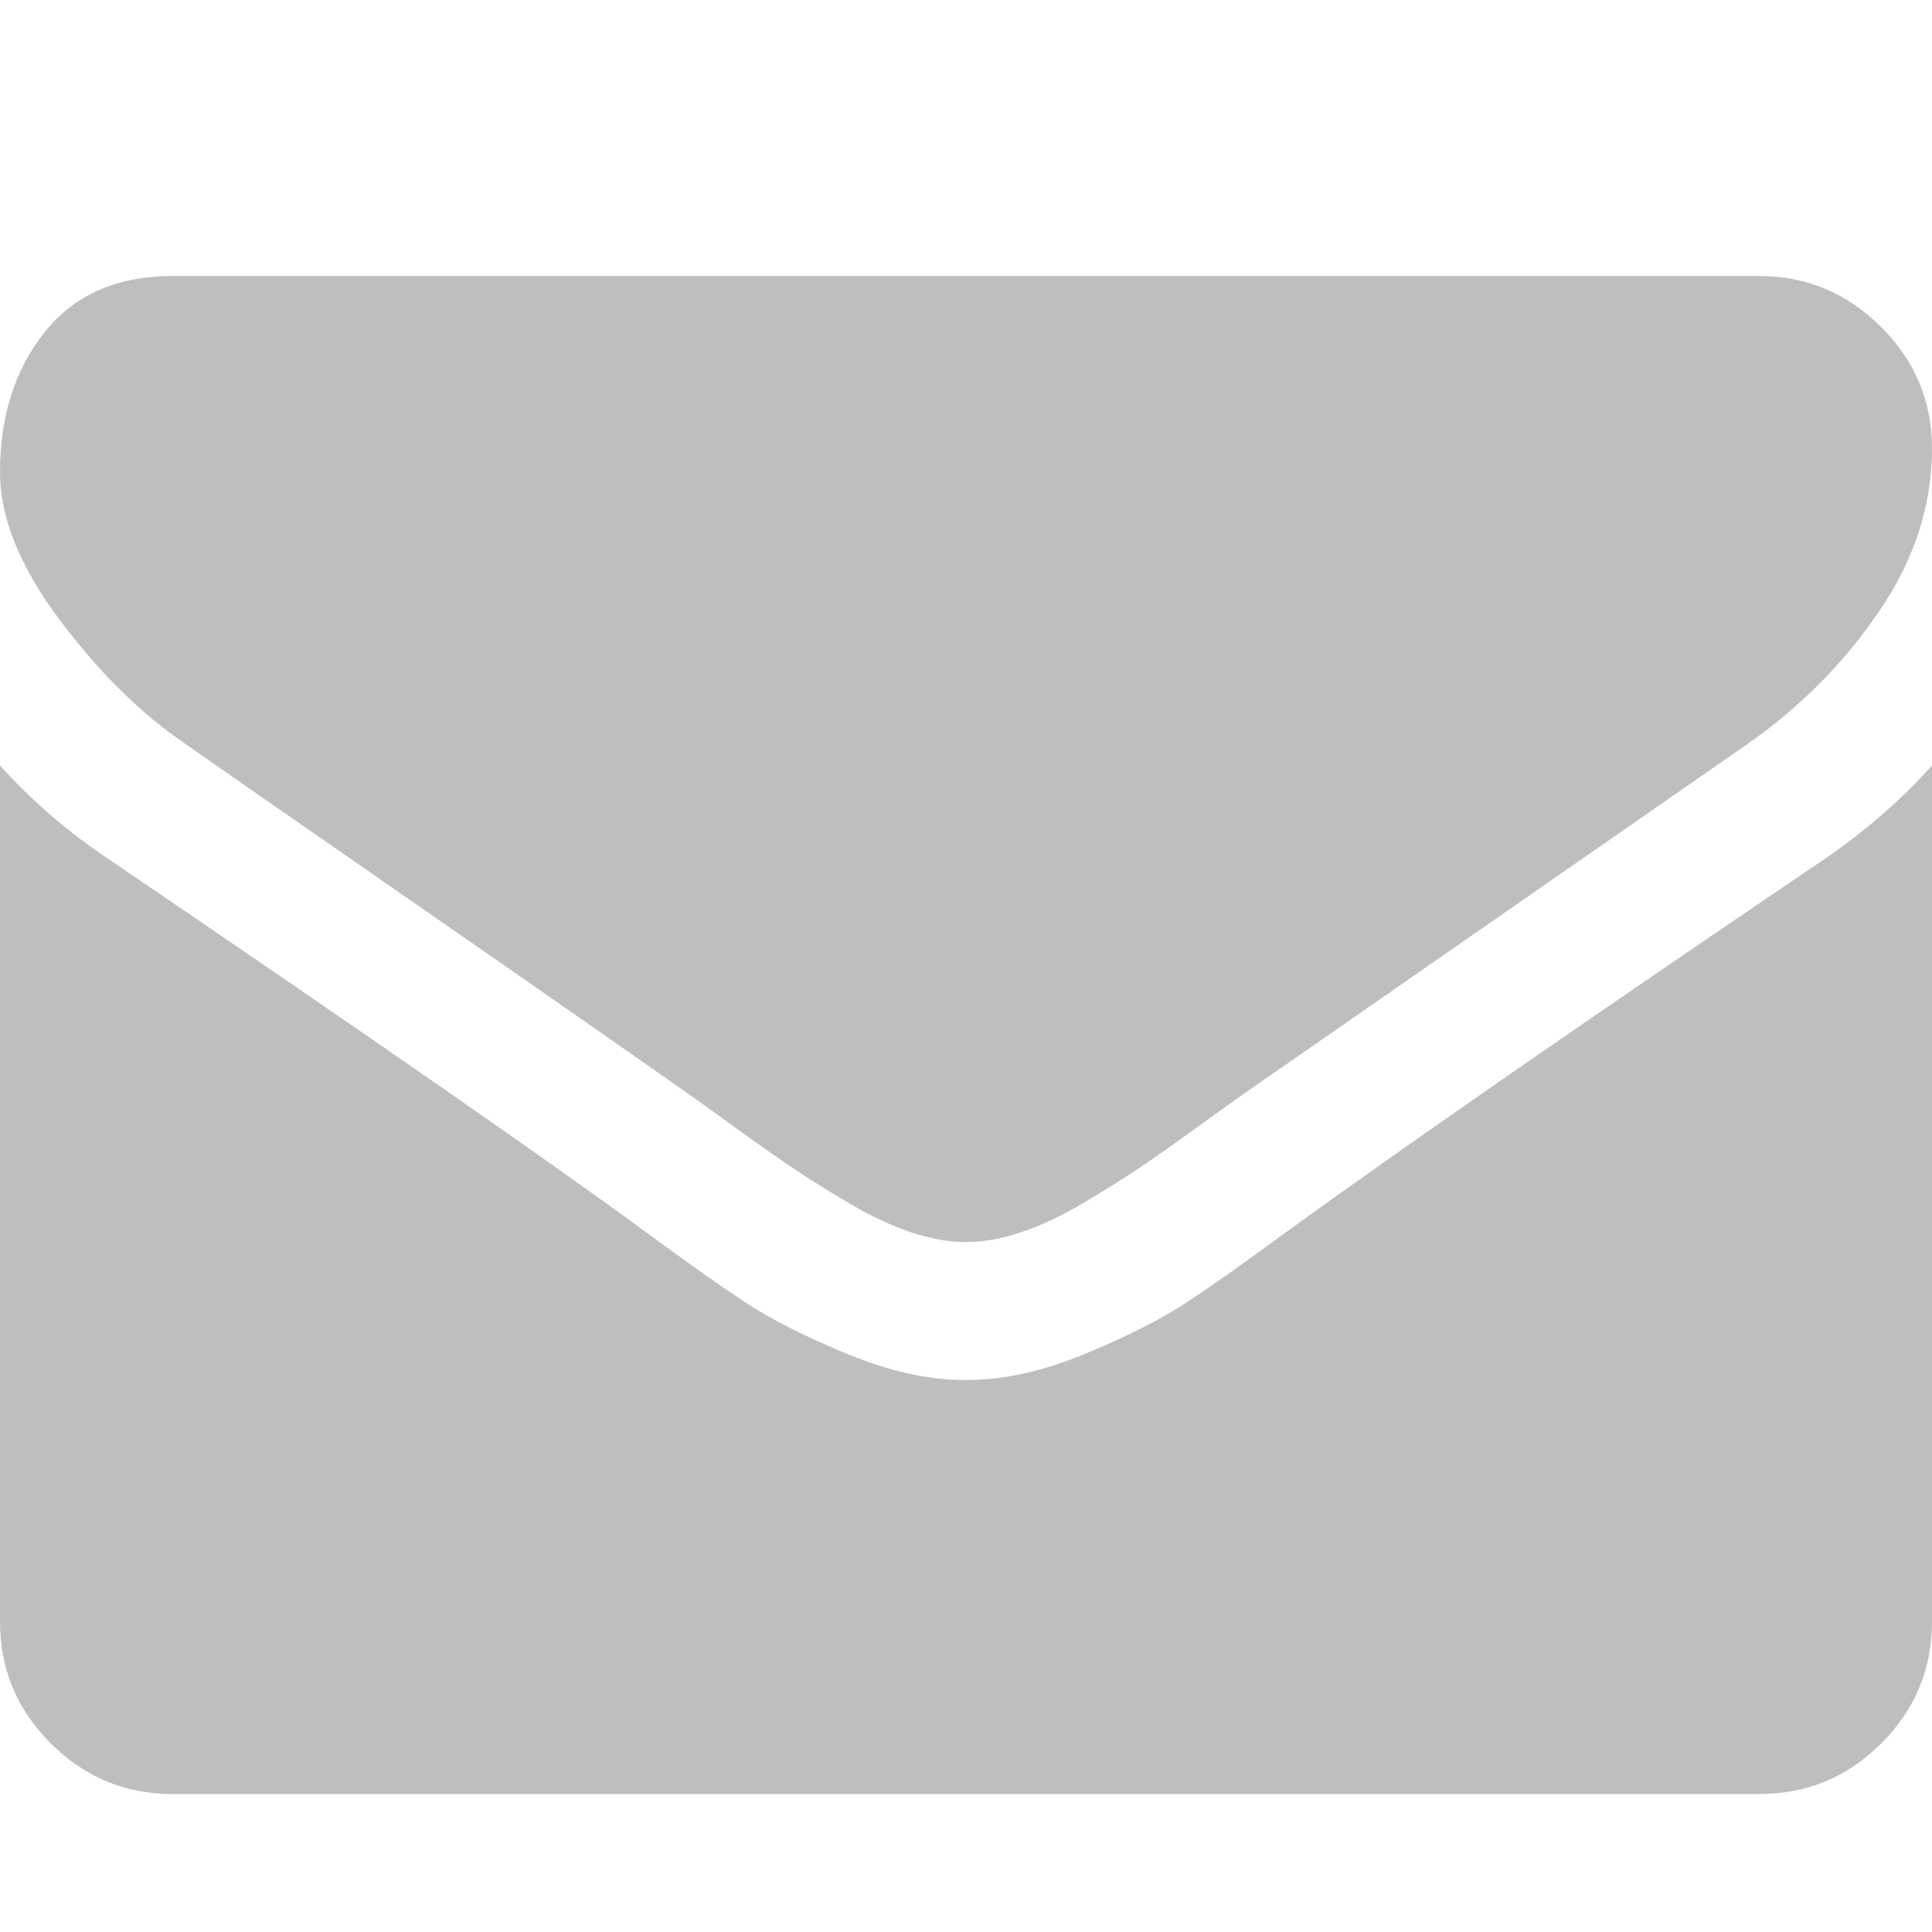
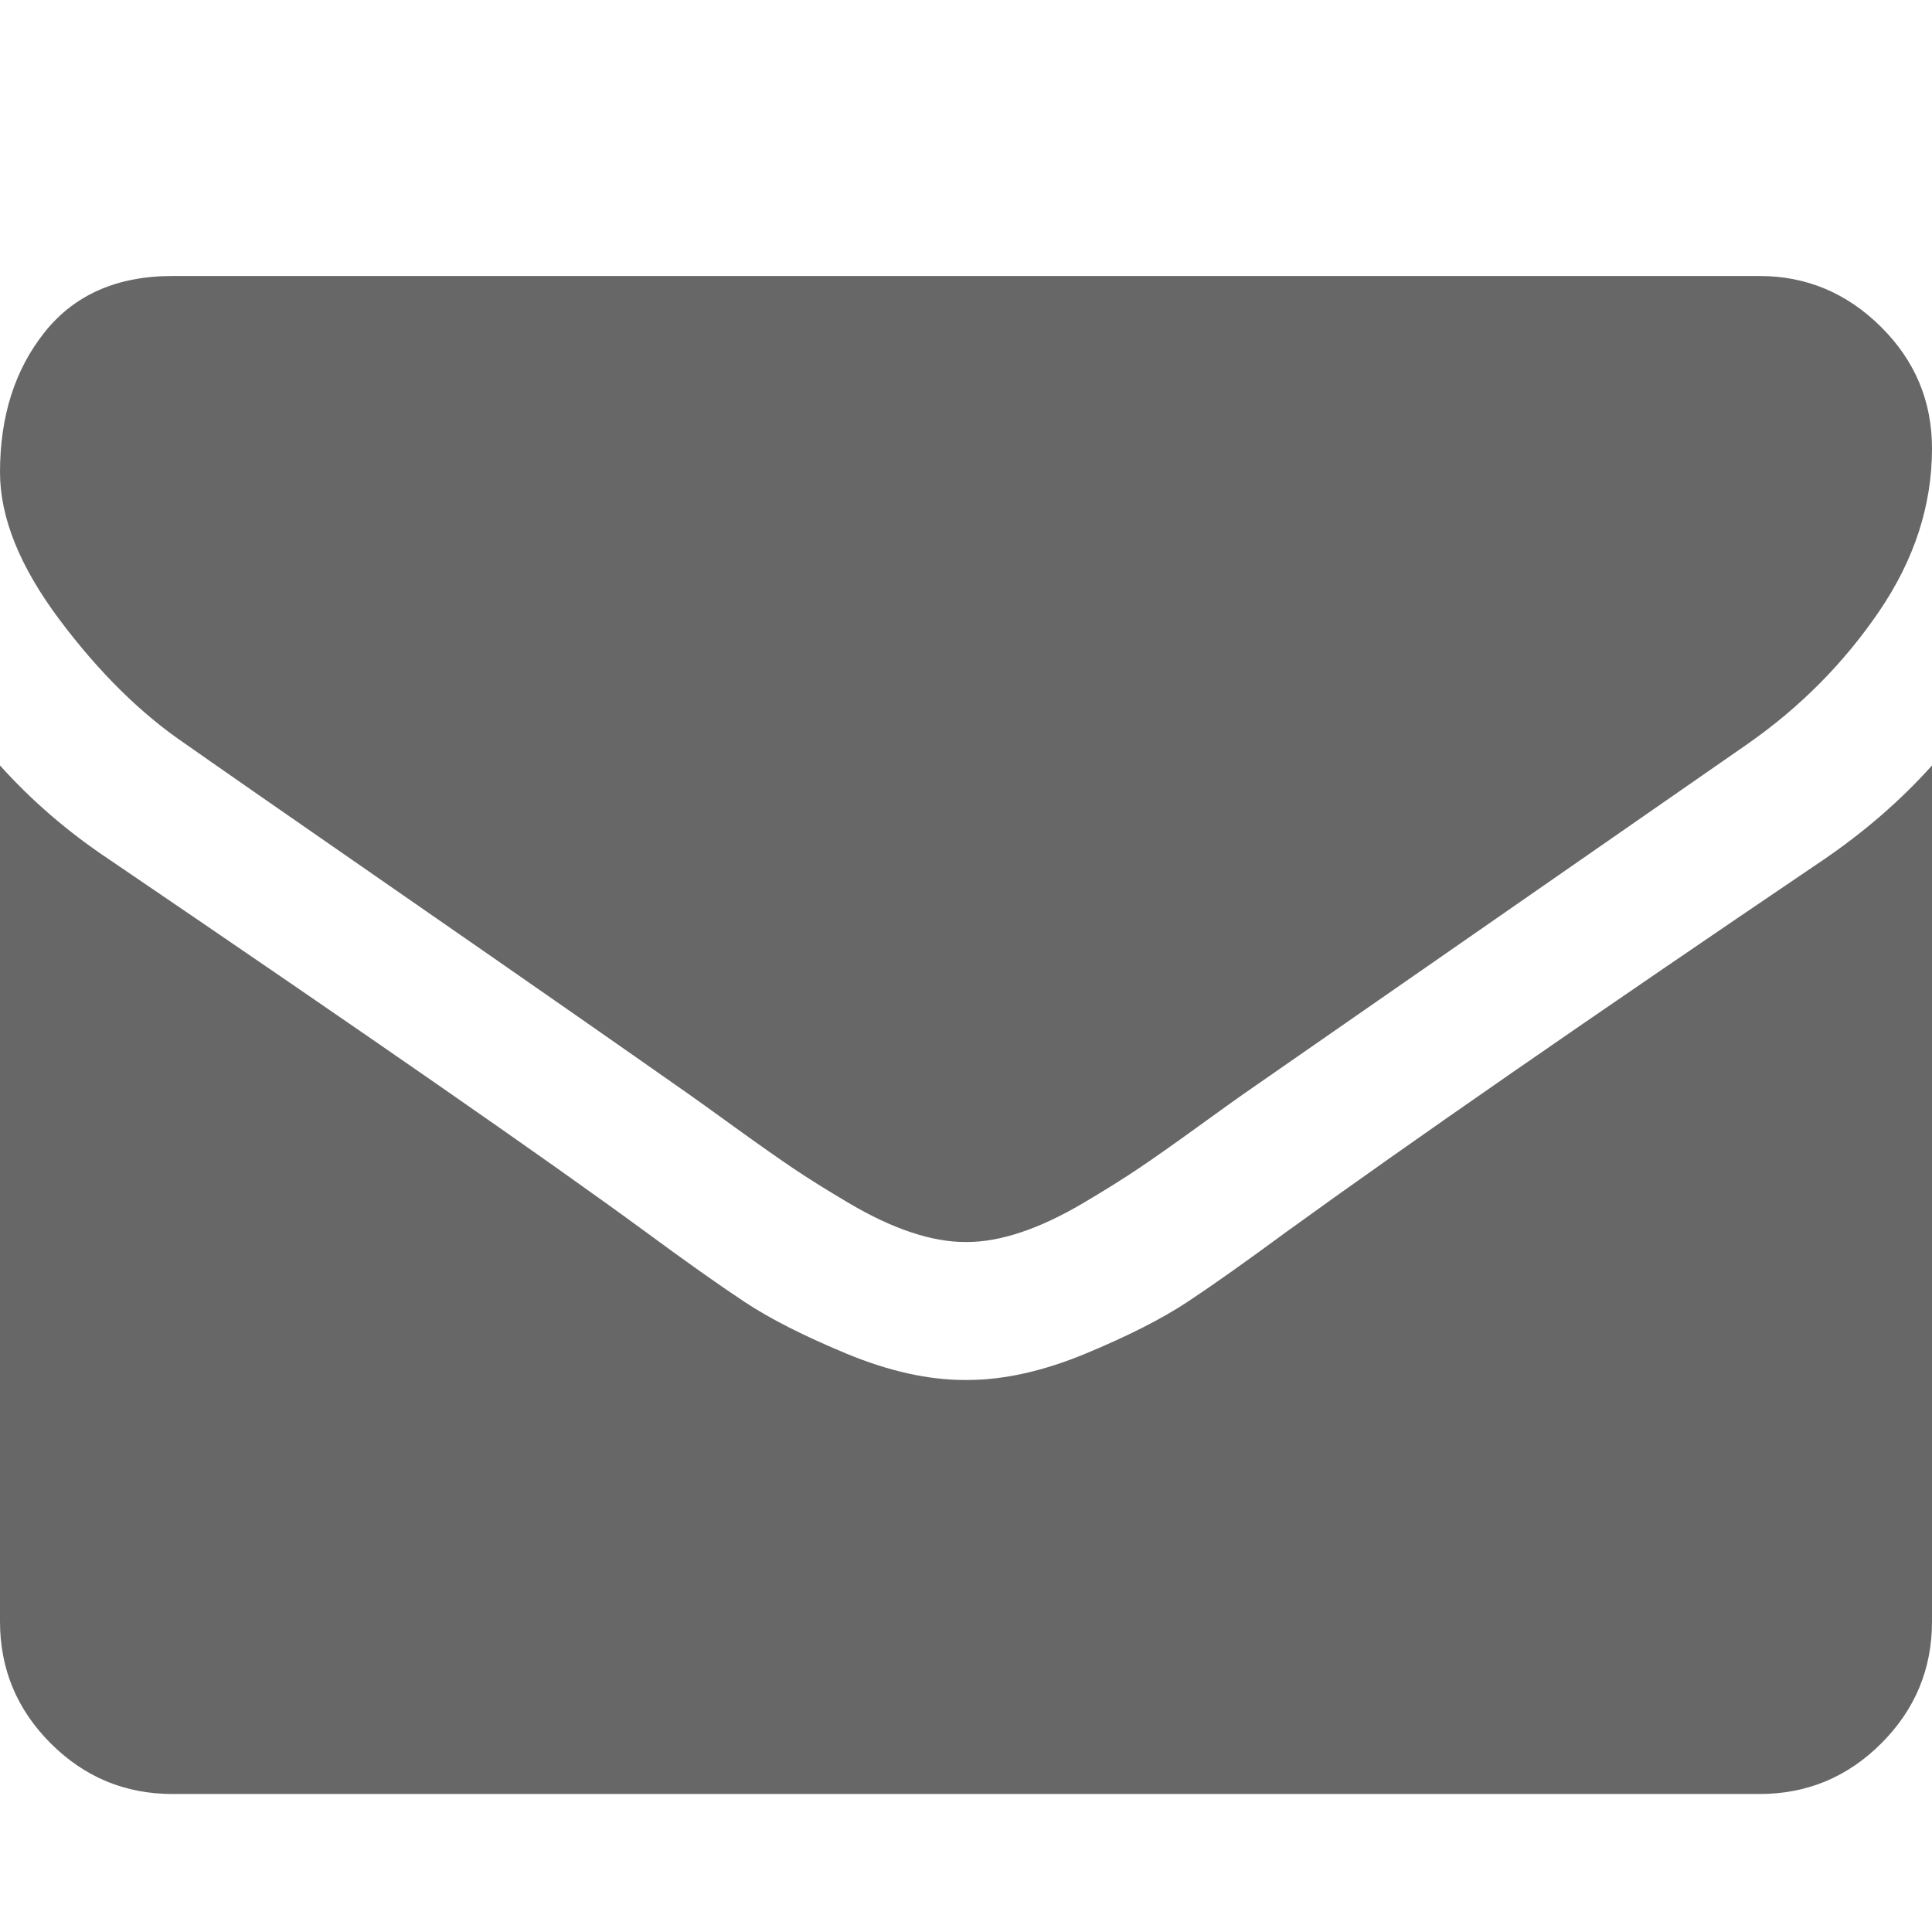
<svg xmlns="http://www.w3.org/2000/svg" width="1792" height="1792" viewBox="0 0 1792 1792">
-   <path style="fill:#bebebe" d="M1792 710v794q0 66-47 113t-113 47h-1472q-66 0-113-47t-47-113v-794q44 49 101 87 362 246 497 345 57 42 92.5 65.5t94.5 48 110 24.5h2q51 0 110-24.5t94.5-48 92.5-65.5q170-123 498-345 57-39 100-87zm0-294q0 79-49 151t-122 123q-376 261-468 325-10 7-42.5 30.5t-54 38-52 32.5-57.5 27-50 9h-2q-23 0-50-9t-57.5-27-52-32.5-54-38-42.5-30.5q-91-64-262-182.5t-205-142.5q-62-42-117-115.5t-55-136.5q0-78 41.5-130t118.5-52h1472q65 0 112.5 47t47.5 113z" />
+   <path style="fill:#676767" d="M1792 710v794q0 66-47 113t-113 47h-1472q-66 0-113-47t-47-113v-794q44 49 101 87 362 246 497 345 57 42 92.5 65.5t94.5 48 110 24.5h2q51 0 110-24.5t94.5-48 92.5-65.5q170-123 498-345 57-39 100-87zm0-294q0 79-49 151t-122 123q-376 261-468 325-10 7-42.5 30.5t-54 38-52 32.5-57.5 27-50 9h-2q-23 0-50-9t-57.5-27-52-32.5-54-38-42.5-30.5q-91-64-262-182.5t-205-142.5q-62-42-117-115.5t-55-136.5q0-78 41.5-130t118.5-52h1472q65 0 112.5 47t47.5 113z" />
</svg>
